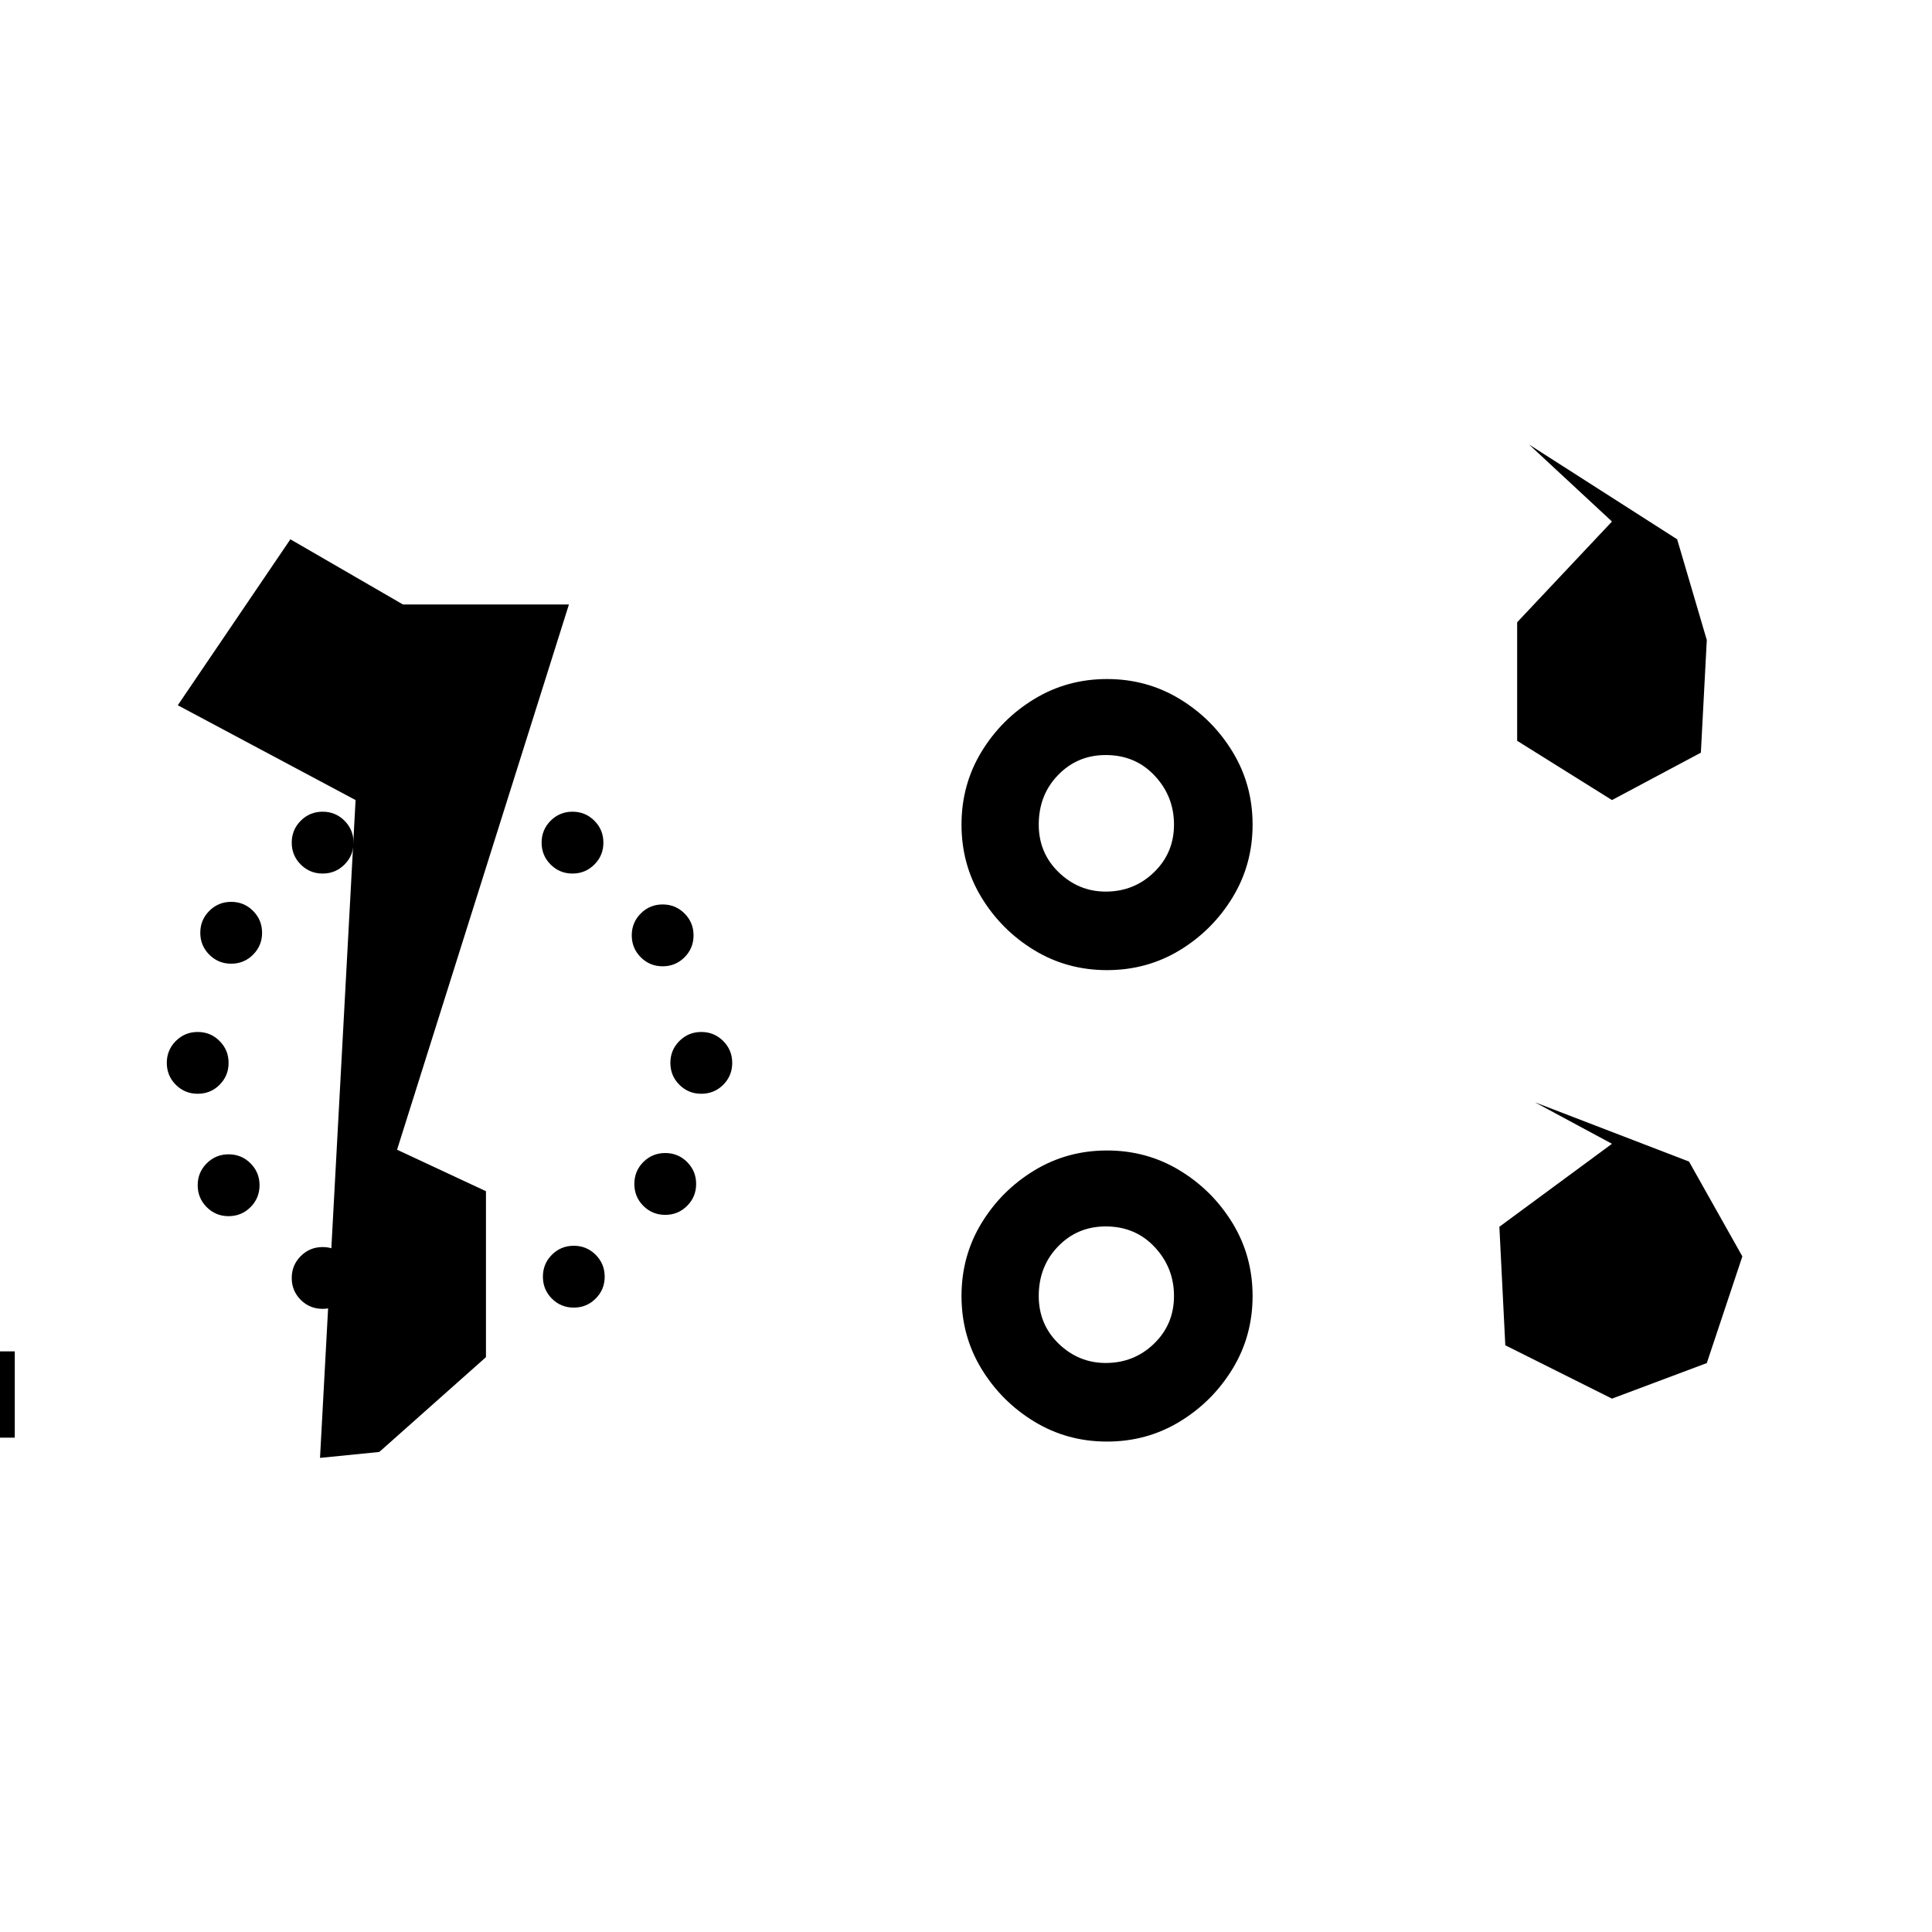
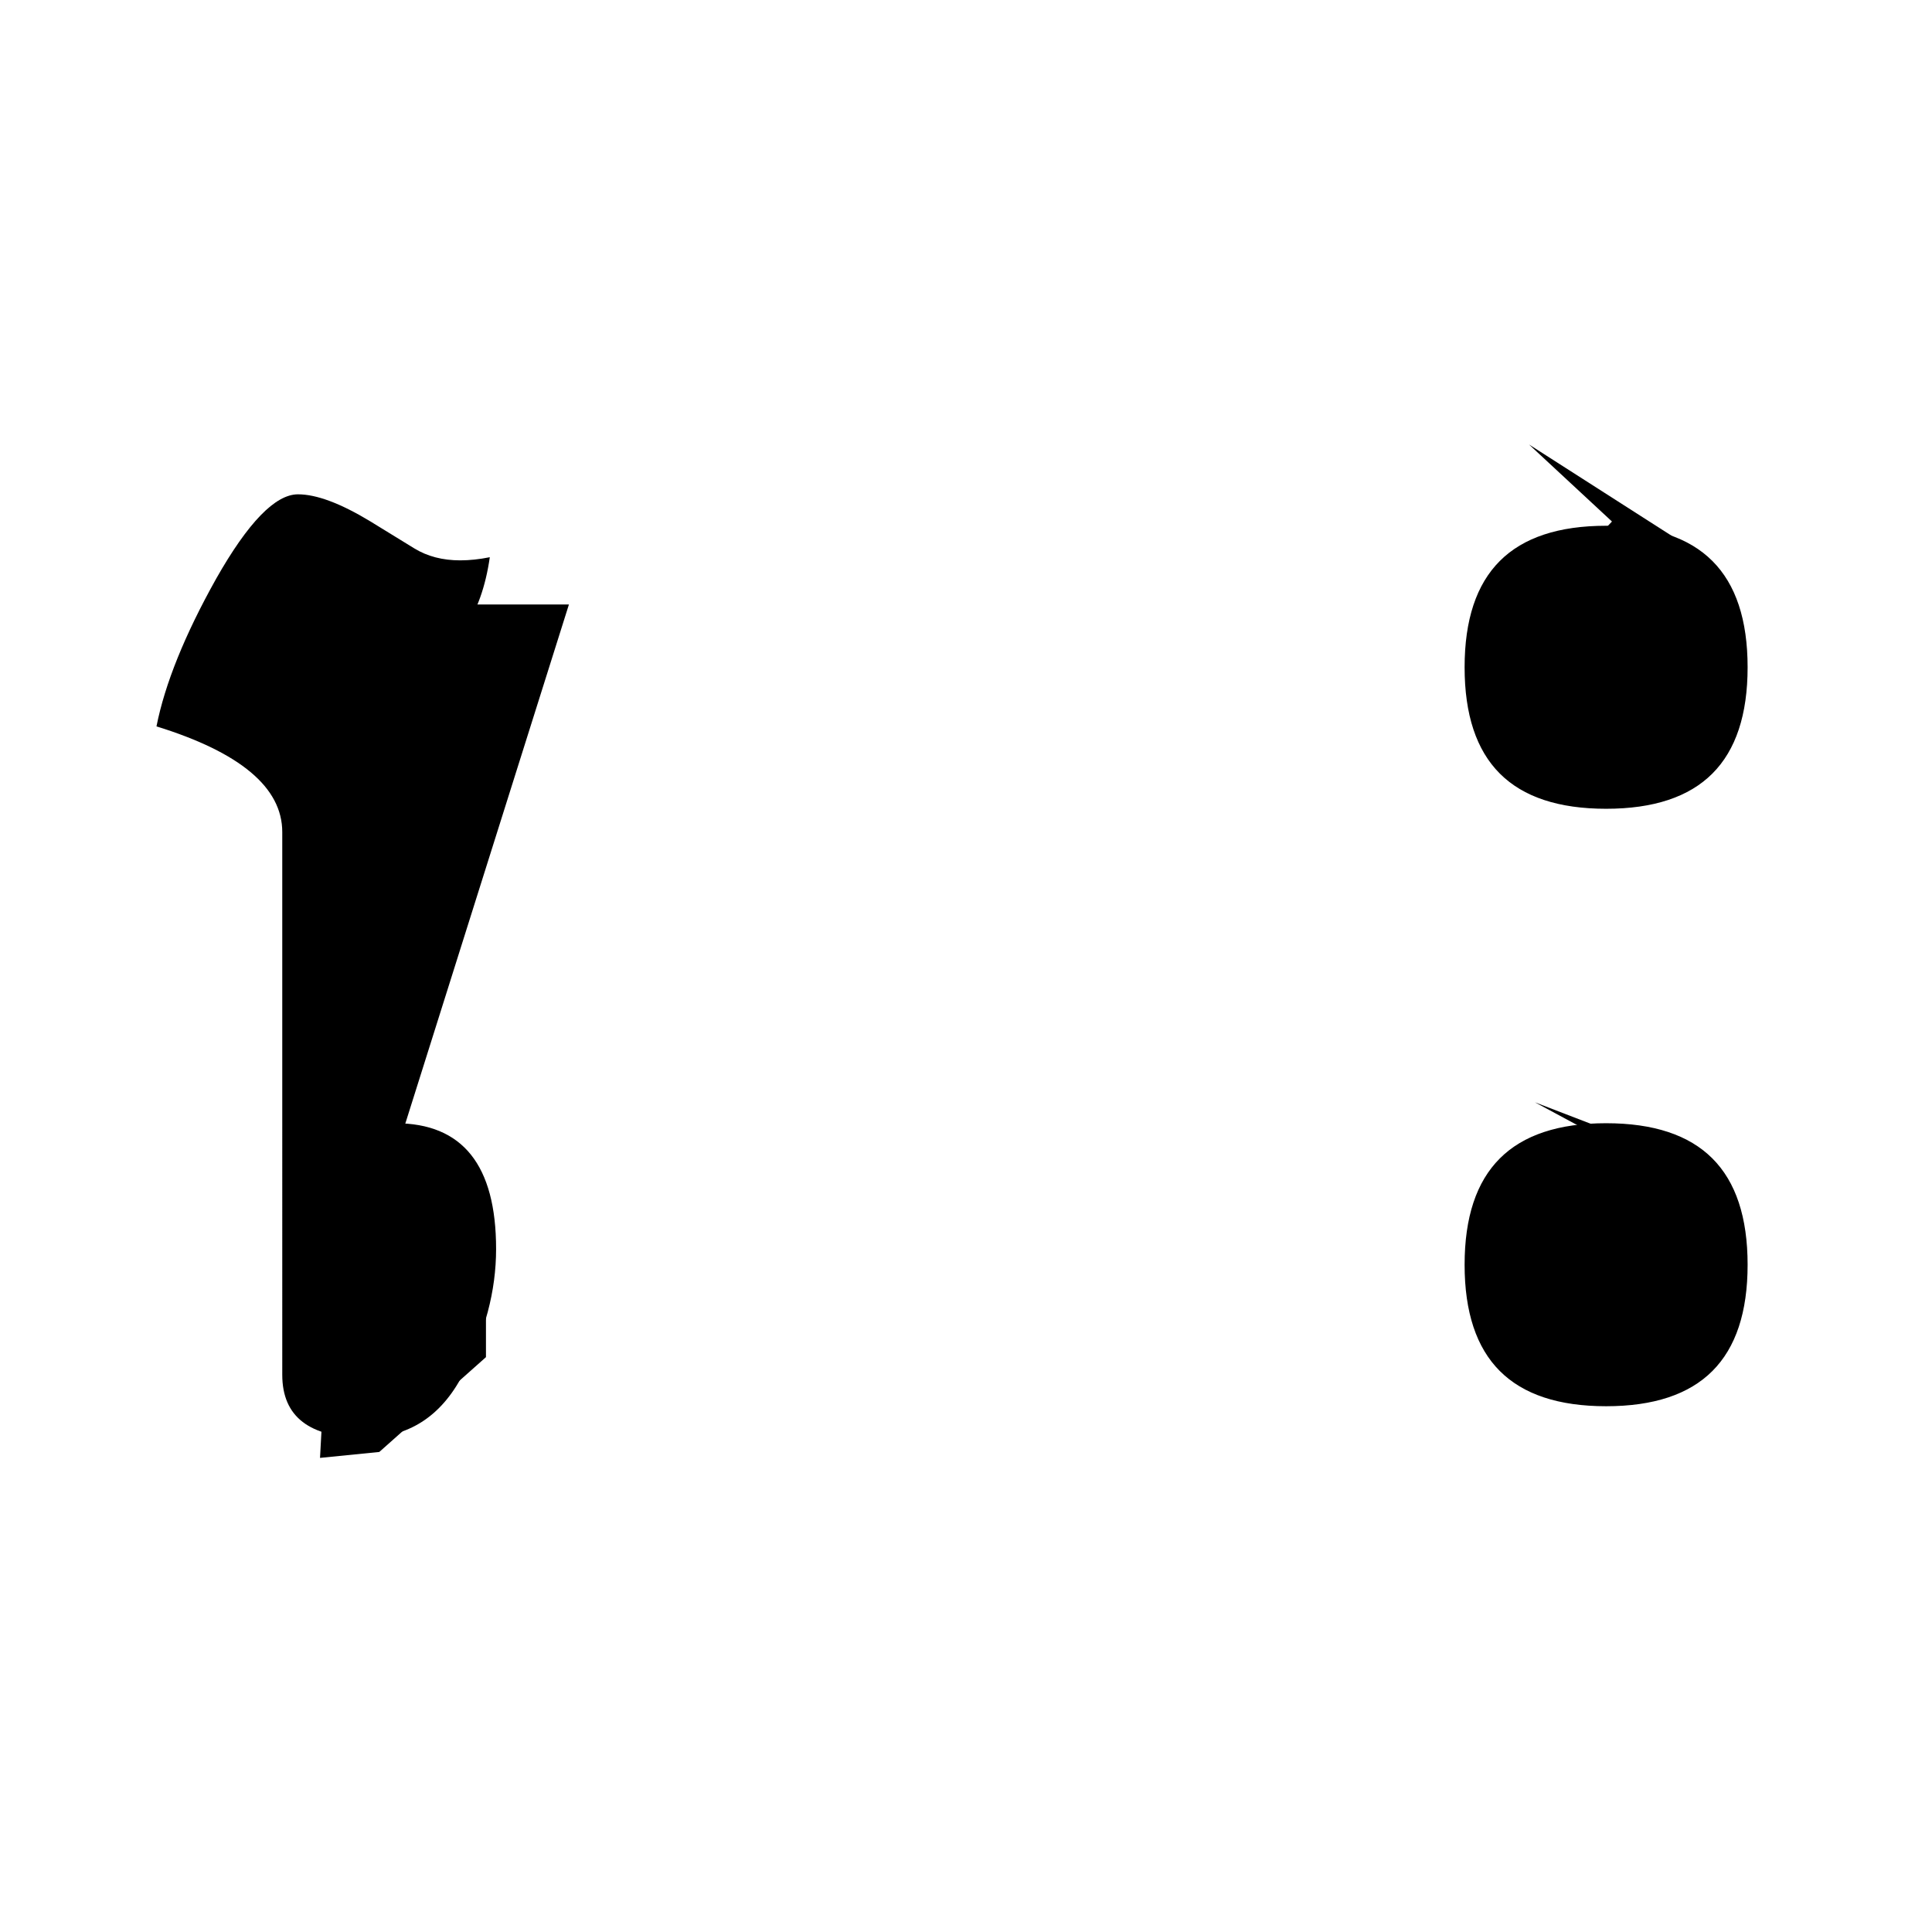
<svg xmlns="http://www.w3.org/2000/svg" width="512" height="512" viewBox="0 0 512 512" version="1.1" id="svg1">
  <defs id="defs1" />
-   <text xml:space="preserve" style="font-size:341.333px;font-family:'Noto Serif Khmer';-inkscape-font-specification:'Noto Serif Khmer';fill:#000000;stroke:#000000;stroke-width:0;stroke-dasharray:none" x="268.968" y="381" id="text1">
-     <tspan id="tspan1" x="268.968" y="381" style="font-style:normal;font-variant:normal;font-weight:normal;font-stretch:normal;font-family:'Khmer OS Content';-inkscape-font-specification:'Khmer OS Content';text-align:center;text-anchor:middle;stroke-width:0;stroke-dasharray:none">េះ</tspan>
-   </text>
+   <path style="font-size:341.333px;font-family:'Khmer OS Content';-inkscape-font-specification:'Khmer OS Content';text-align:center;text-anchor:middle;stroke:#000000;stroke-width:0" d="m 104.802,356 q 10,0 10,-25 0,-16.667 -10,-16.667 z M 74.802,220.5 q 0,-17.667 -33.333,-28 3.333,-16.833 15.833,-39.167 12.667,-22.333 21.667,-22.333 7.333,0 19.167,7.167 l 11.667,7.167 q 5.167,3.167 12.167,3.167 3.667,0 7.833,-0.833 -1.667,11.667 -6.833,19.167 -5,7.333 -13.5,8.167 -0.833,0.167 -1.667,0.167 -8.333,0 -22.5,-8.833 -4.333,-2.5 -8,-2.5 -10.5,0 -18.167,19.167 45.667,14.667 45.667,28 v 86.667 q 26.667,0 26.667,33.333 0,16.667 -8.833,33.333 -8.667,16.667 -26.167,16.667 -21.667,0 -21.667,-16.667 z m 337.5,-43.667 q 0,8.333 3.333,12.5 3.333,4.167 10,4.167 6.667,0 10,-4.167 3.333,-4.167 3.333,-12.5 0,-8.333 -3.333,-12.5 -3.333,-4.167 -10,-4.167 -6.667,0 -10,4.167 -3.333,4.167 -3.333,12.5 z m 50.833,0 q 0,18.833 -9.333,28.167 -9.333,9.333 -28.167,9.333 -18.833,0 -28.167,-9.333 -9.333,-9.333 -9.333,-28.167 0,-18.833 9.333,-28.167 9.333,-9.333 28.167,-9.333 18.833,0 28.167,9.333 9.333,9.333 9.333,28.167 z m -50.833,158.333 q 0,8.333 3.333,12.5 3.333,4.167 10,4.167 6.667,0 10,-4.167 3.333,-4.167 3.333,-12.5 0,-8.333 -3.333,-12.5 -3.333,-4.167 -10,-4.167 -6.667,0 -10,4.167 -3.333,4.167 -3.333,12.5 z m 50.833,0 q 0,18.833 -9.333,28.167 -9.333,9.333 -28.167,9.333 -18.833,0 -28.167,-9.333 -9.333,-9.333 -9.333,-28.167 0,-18.833 9.333,-28.167 9.333,-9.333 28.167,-9.333 18.833,0 28.167,9.333 9.333,9.333 9.333,28.167 z" id="text1" aria-label="េះ" />
  <path style="fill:#000000;stroke:#000000;stroke-width:0" d="m 105.227,304.687 23.558,10.994 v 43.975 l -28.27,25.129 -15.706,1.571 9.423,-174.331 -47.117,-25.129 29.84,-43.975 29.84,17.276 h 43.975" id="path1" />
  <path style="fill:#000000;stroke:#000000;stroke-width:0" d="m 427.19,138.209 -25.129,26.699 v 31.411 l 25.129,15.706 23.558,-12.564 1.571,-29.84 -7.853,-26.699 -39.264,-25.129" id="path2" />
  <path style="fill:#000000;stroke:#000000;stroke-width:0" d="m 427.19,303.117 -29.84,21.988 1.571,31.411 28.27,14.135 25.129,-9.423 9.423,-28.27 -14.135,-25.129 -40.834,-15.706" id="path3" />
</svg>
